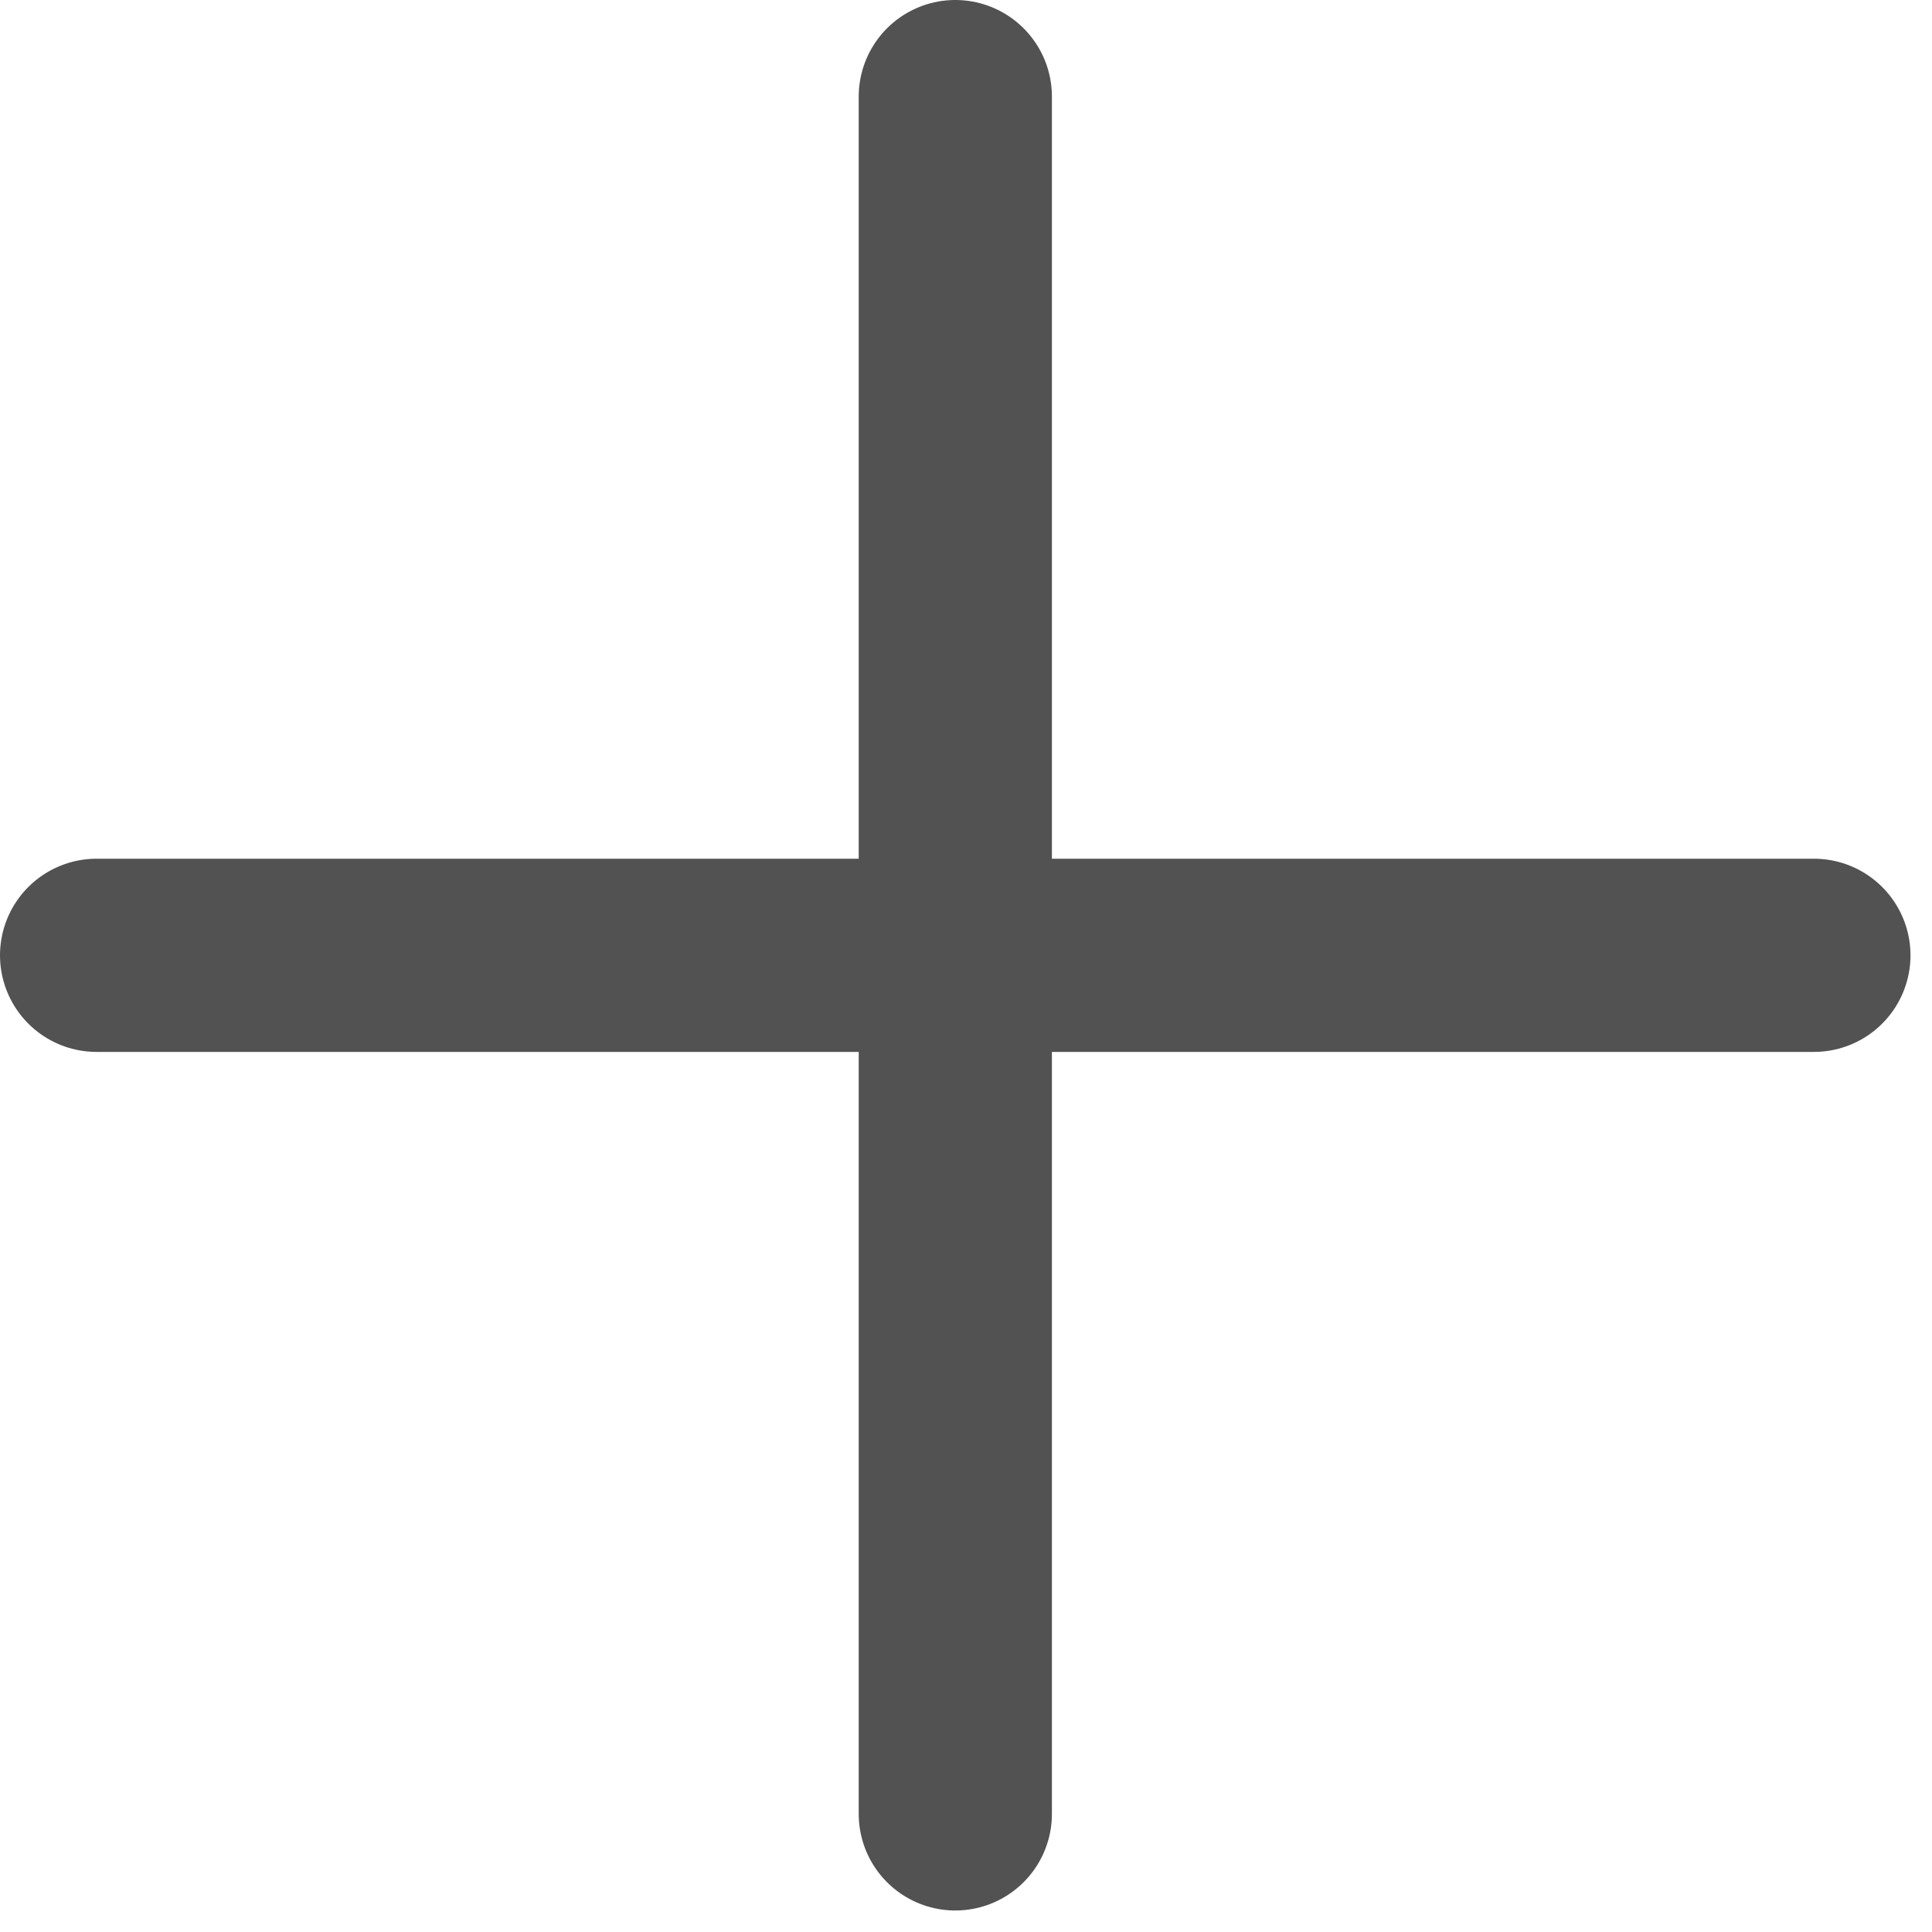
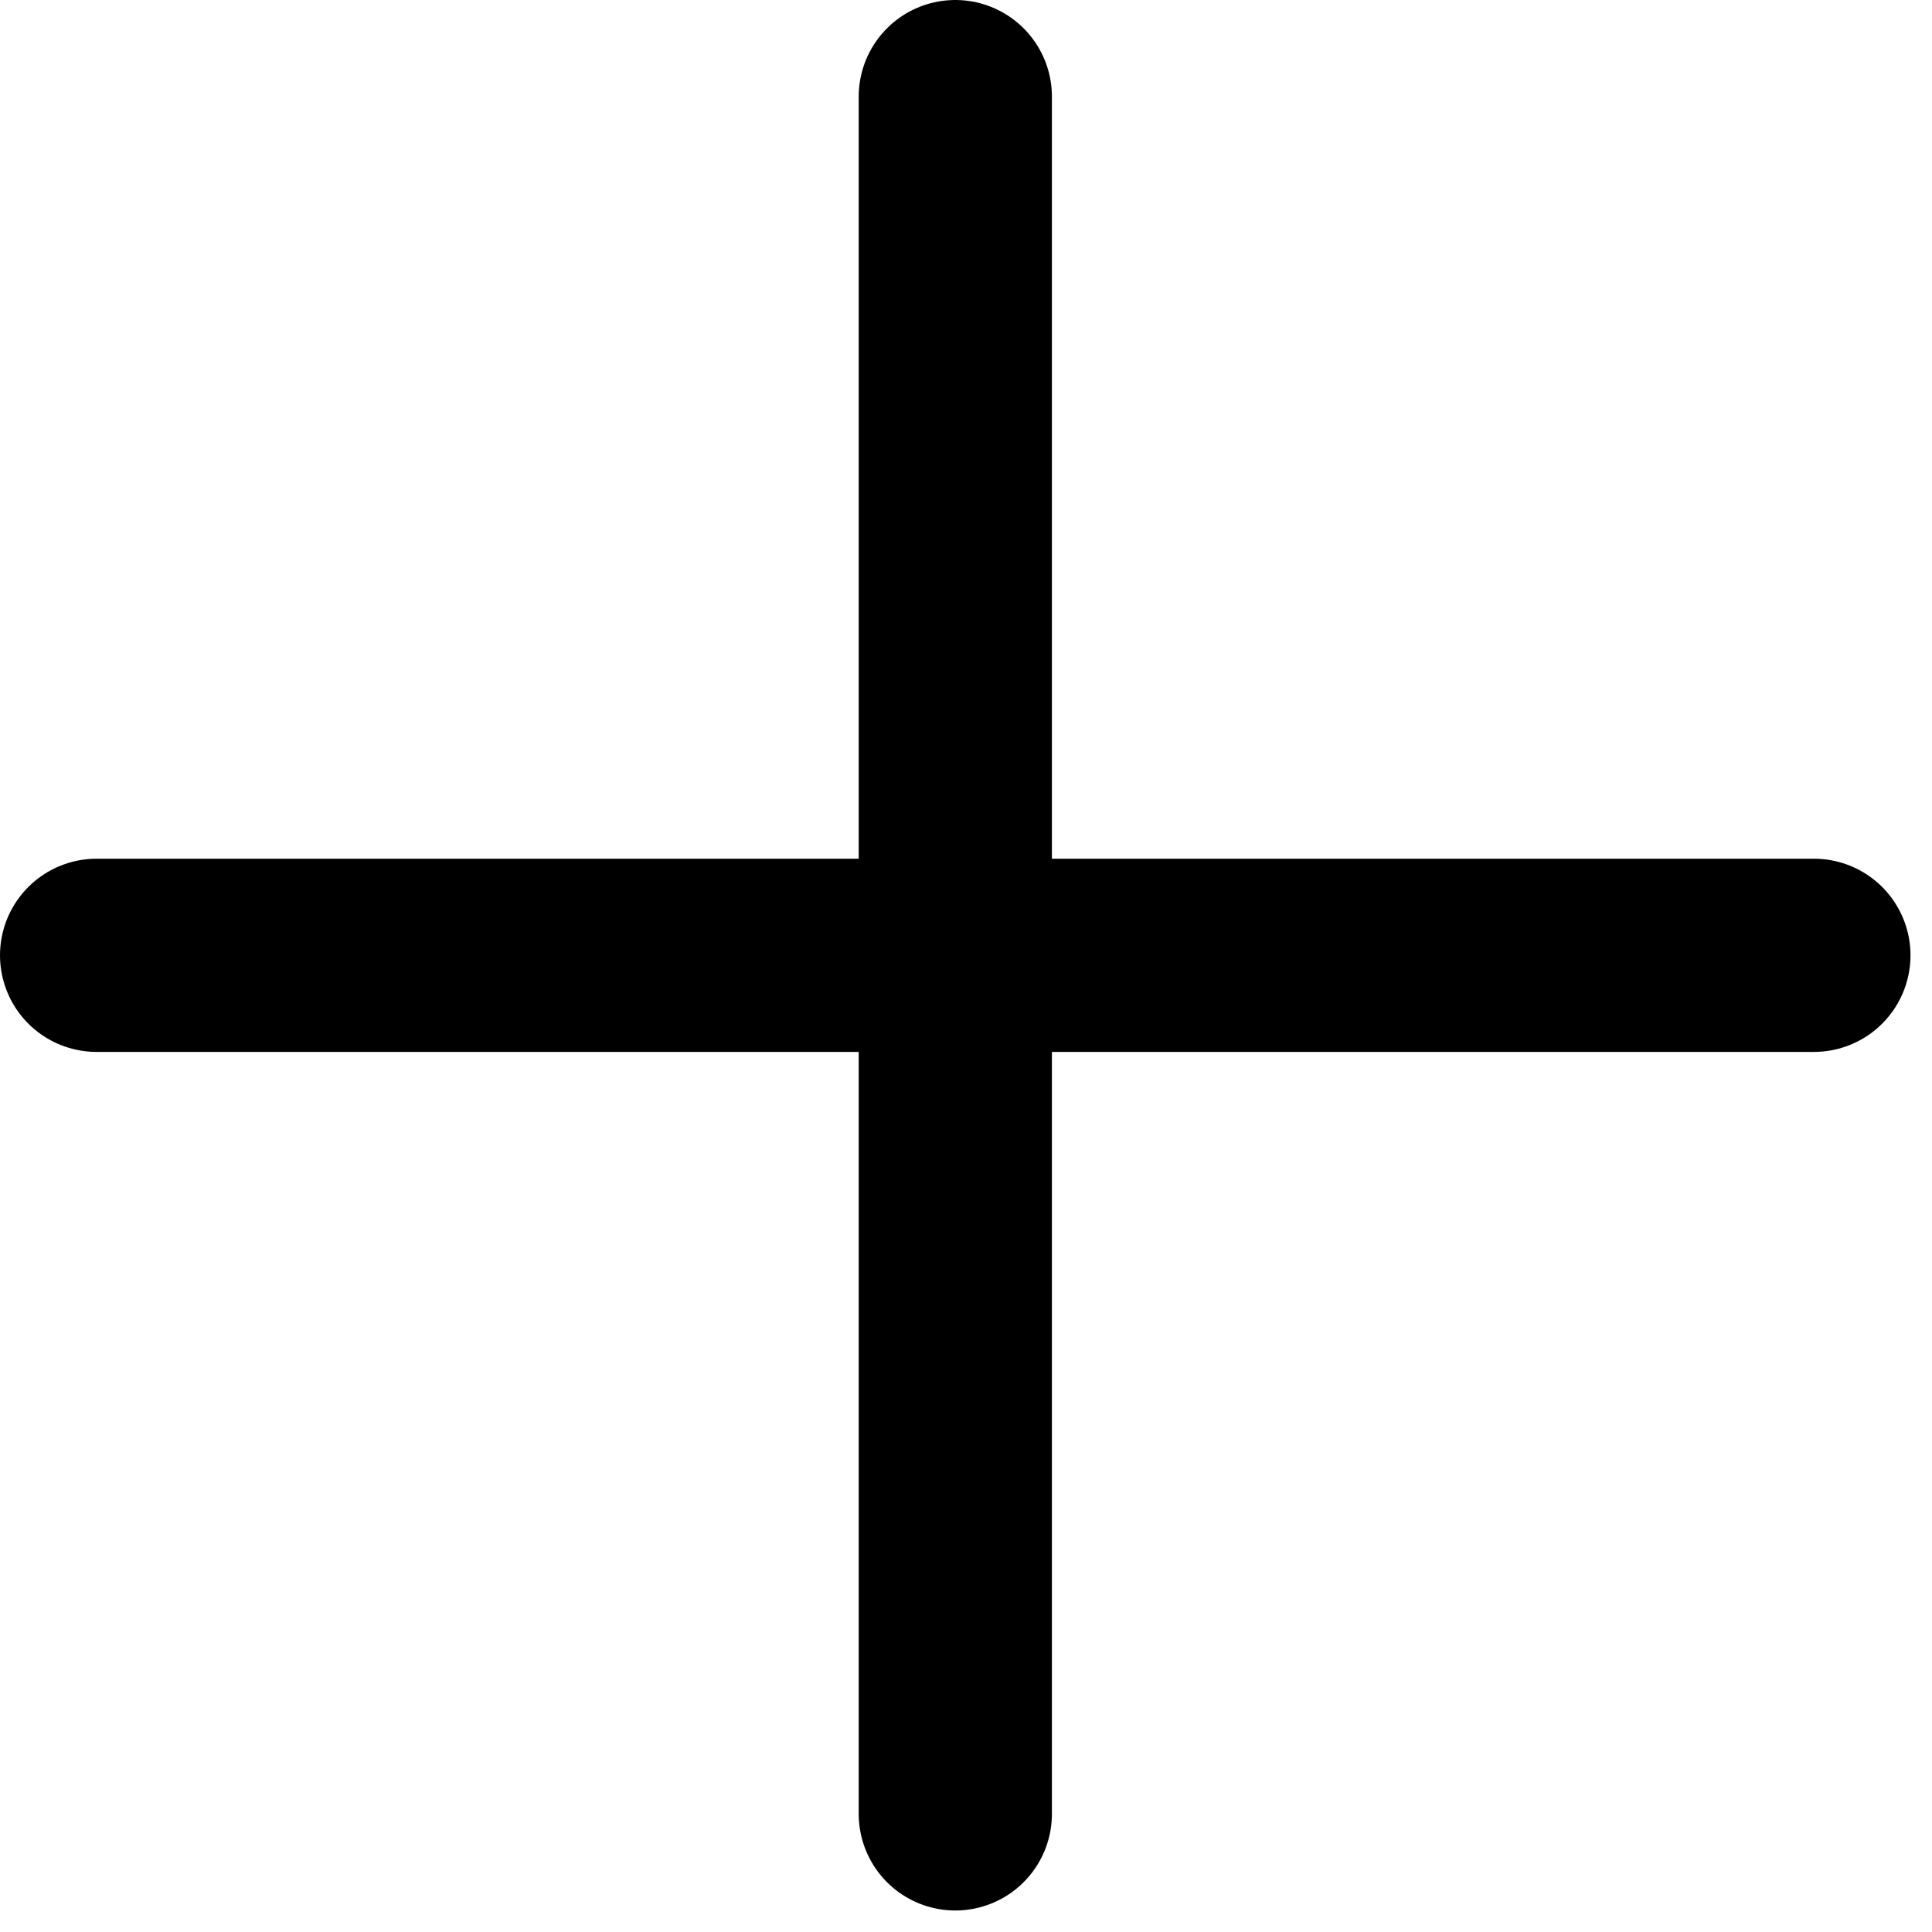
<svg xmlns="http://www.w3.org/2000/svg" width="current" height="current" viewBox="0 0 15 15" fill="currentColor">
-   <path d="M7.417 0.75L7.417 14.083M14.083 7.417L0.75 7.417" stroke="#525252" stroke-width="1.5" stroke-linecap="round" />
+   <path d="M7.417 0.75L7.417 14.083M14.083 7.417L0.75 7.417" stroke="currentColor" stroke-width="1.5" stroke-linecap="round" />
</svg>
